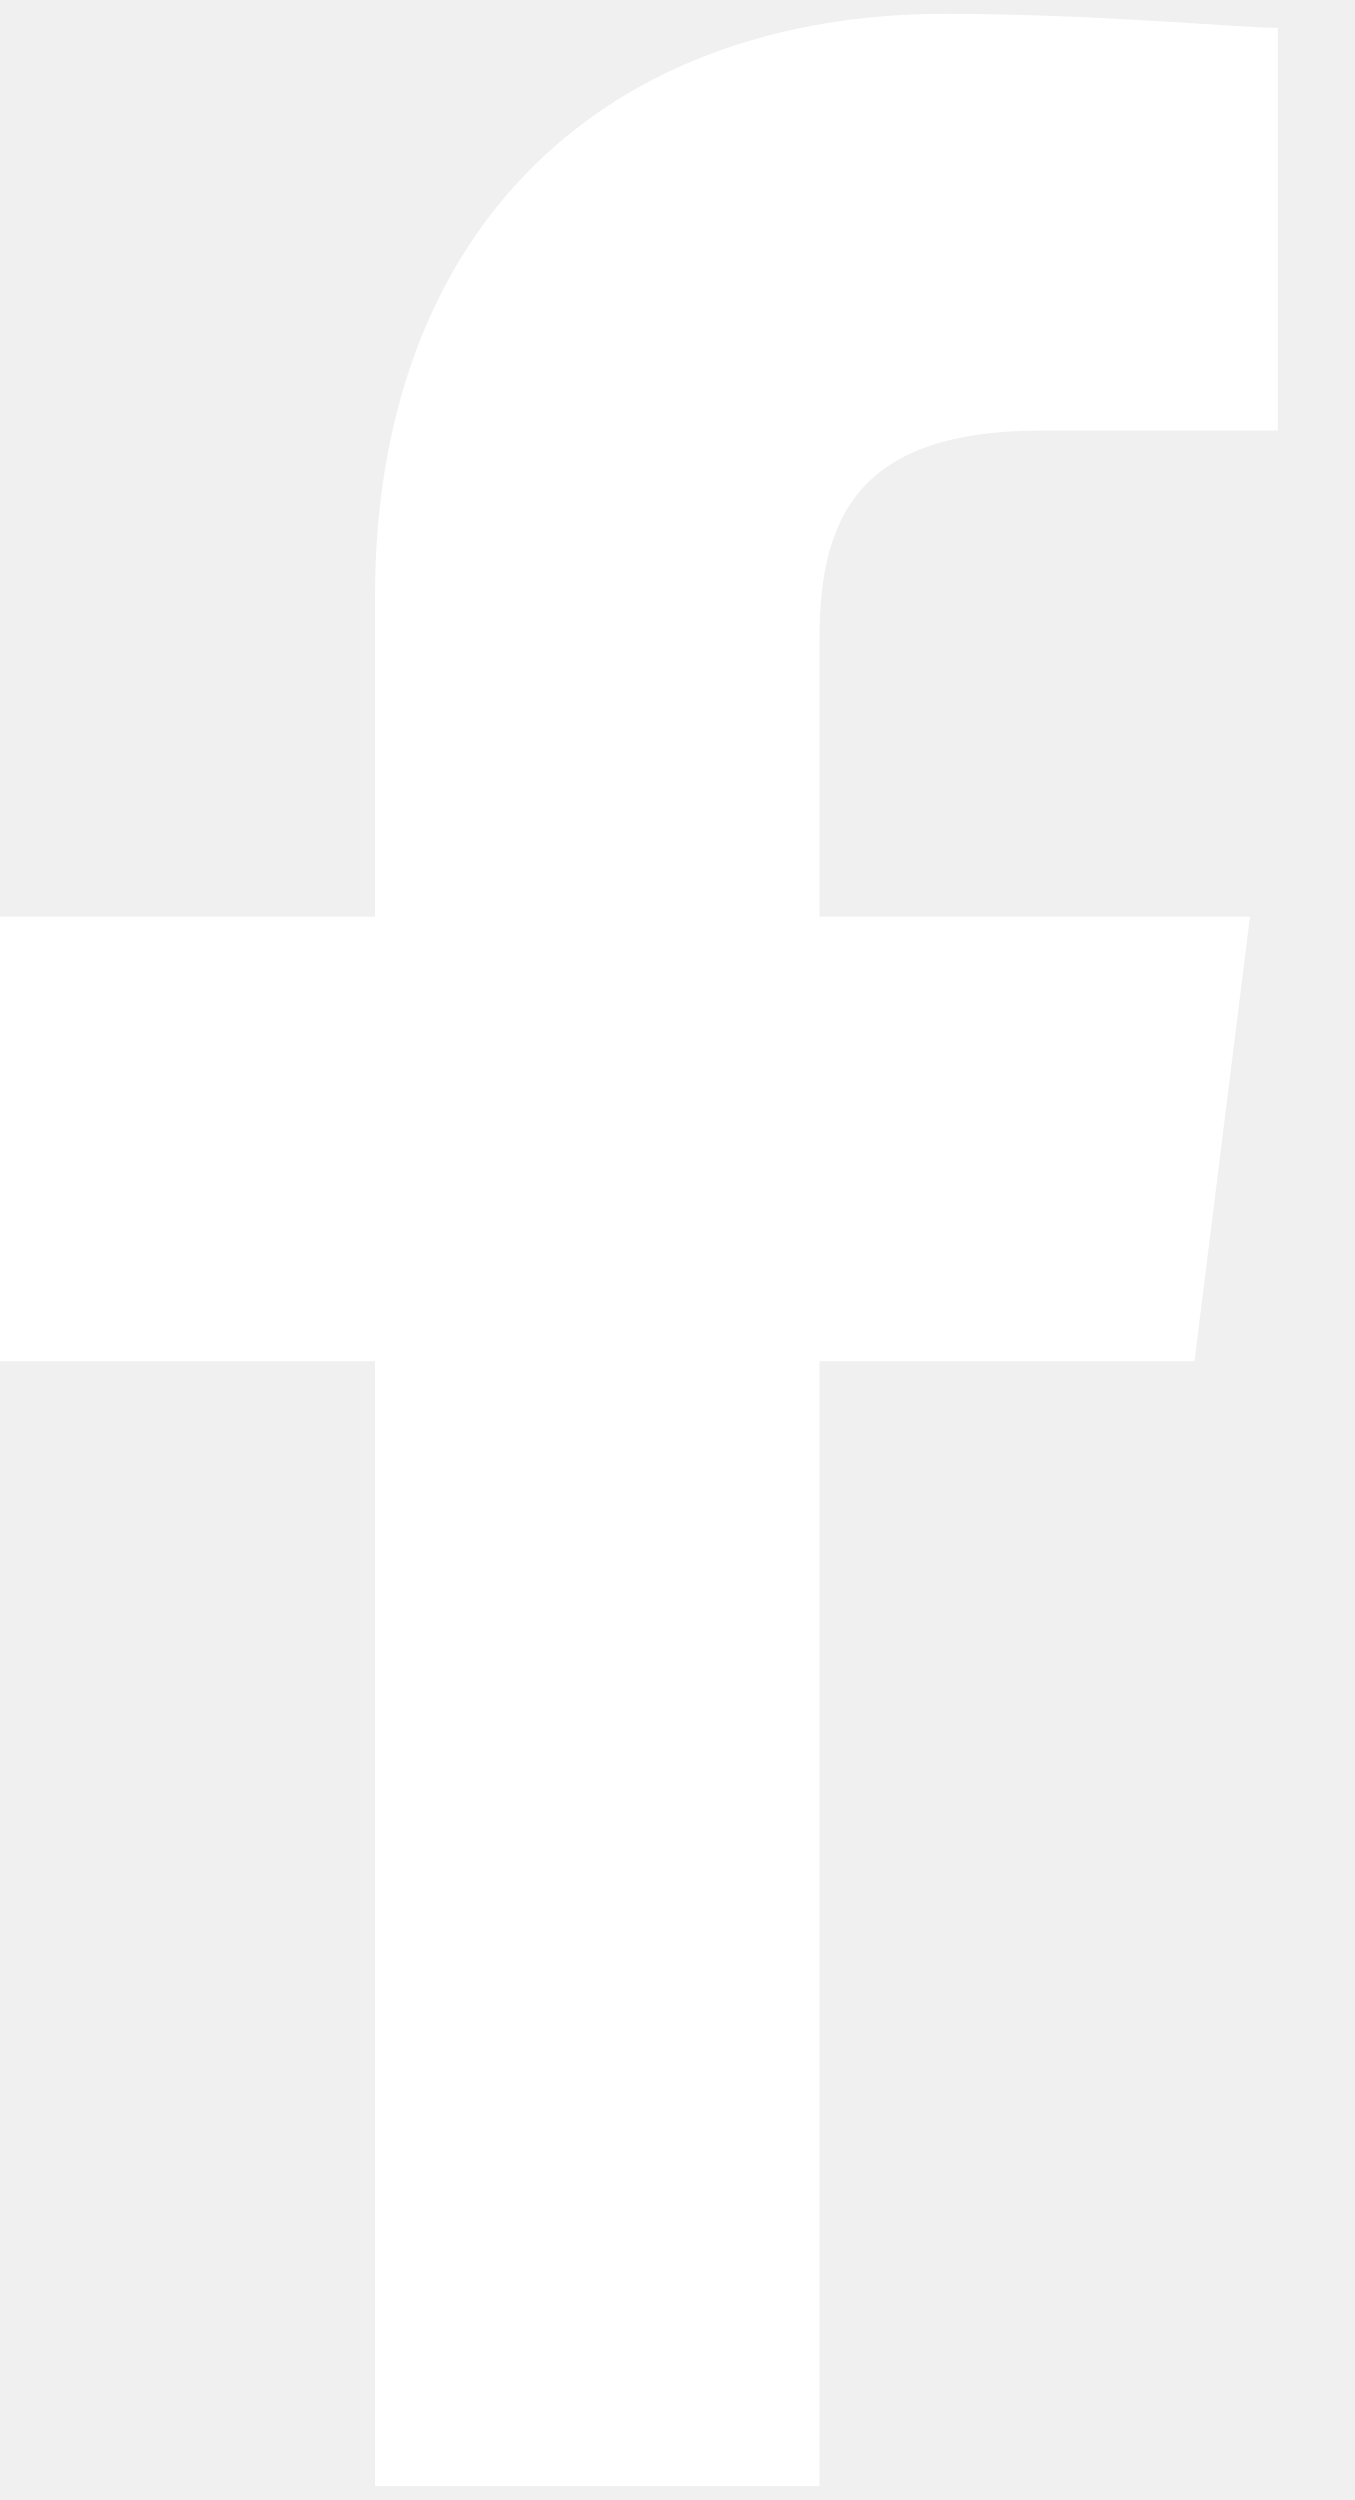
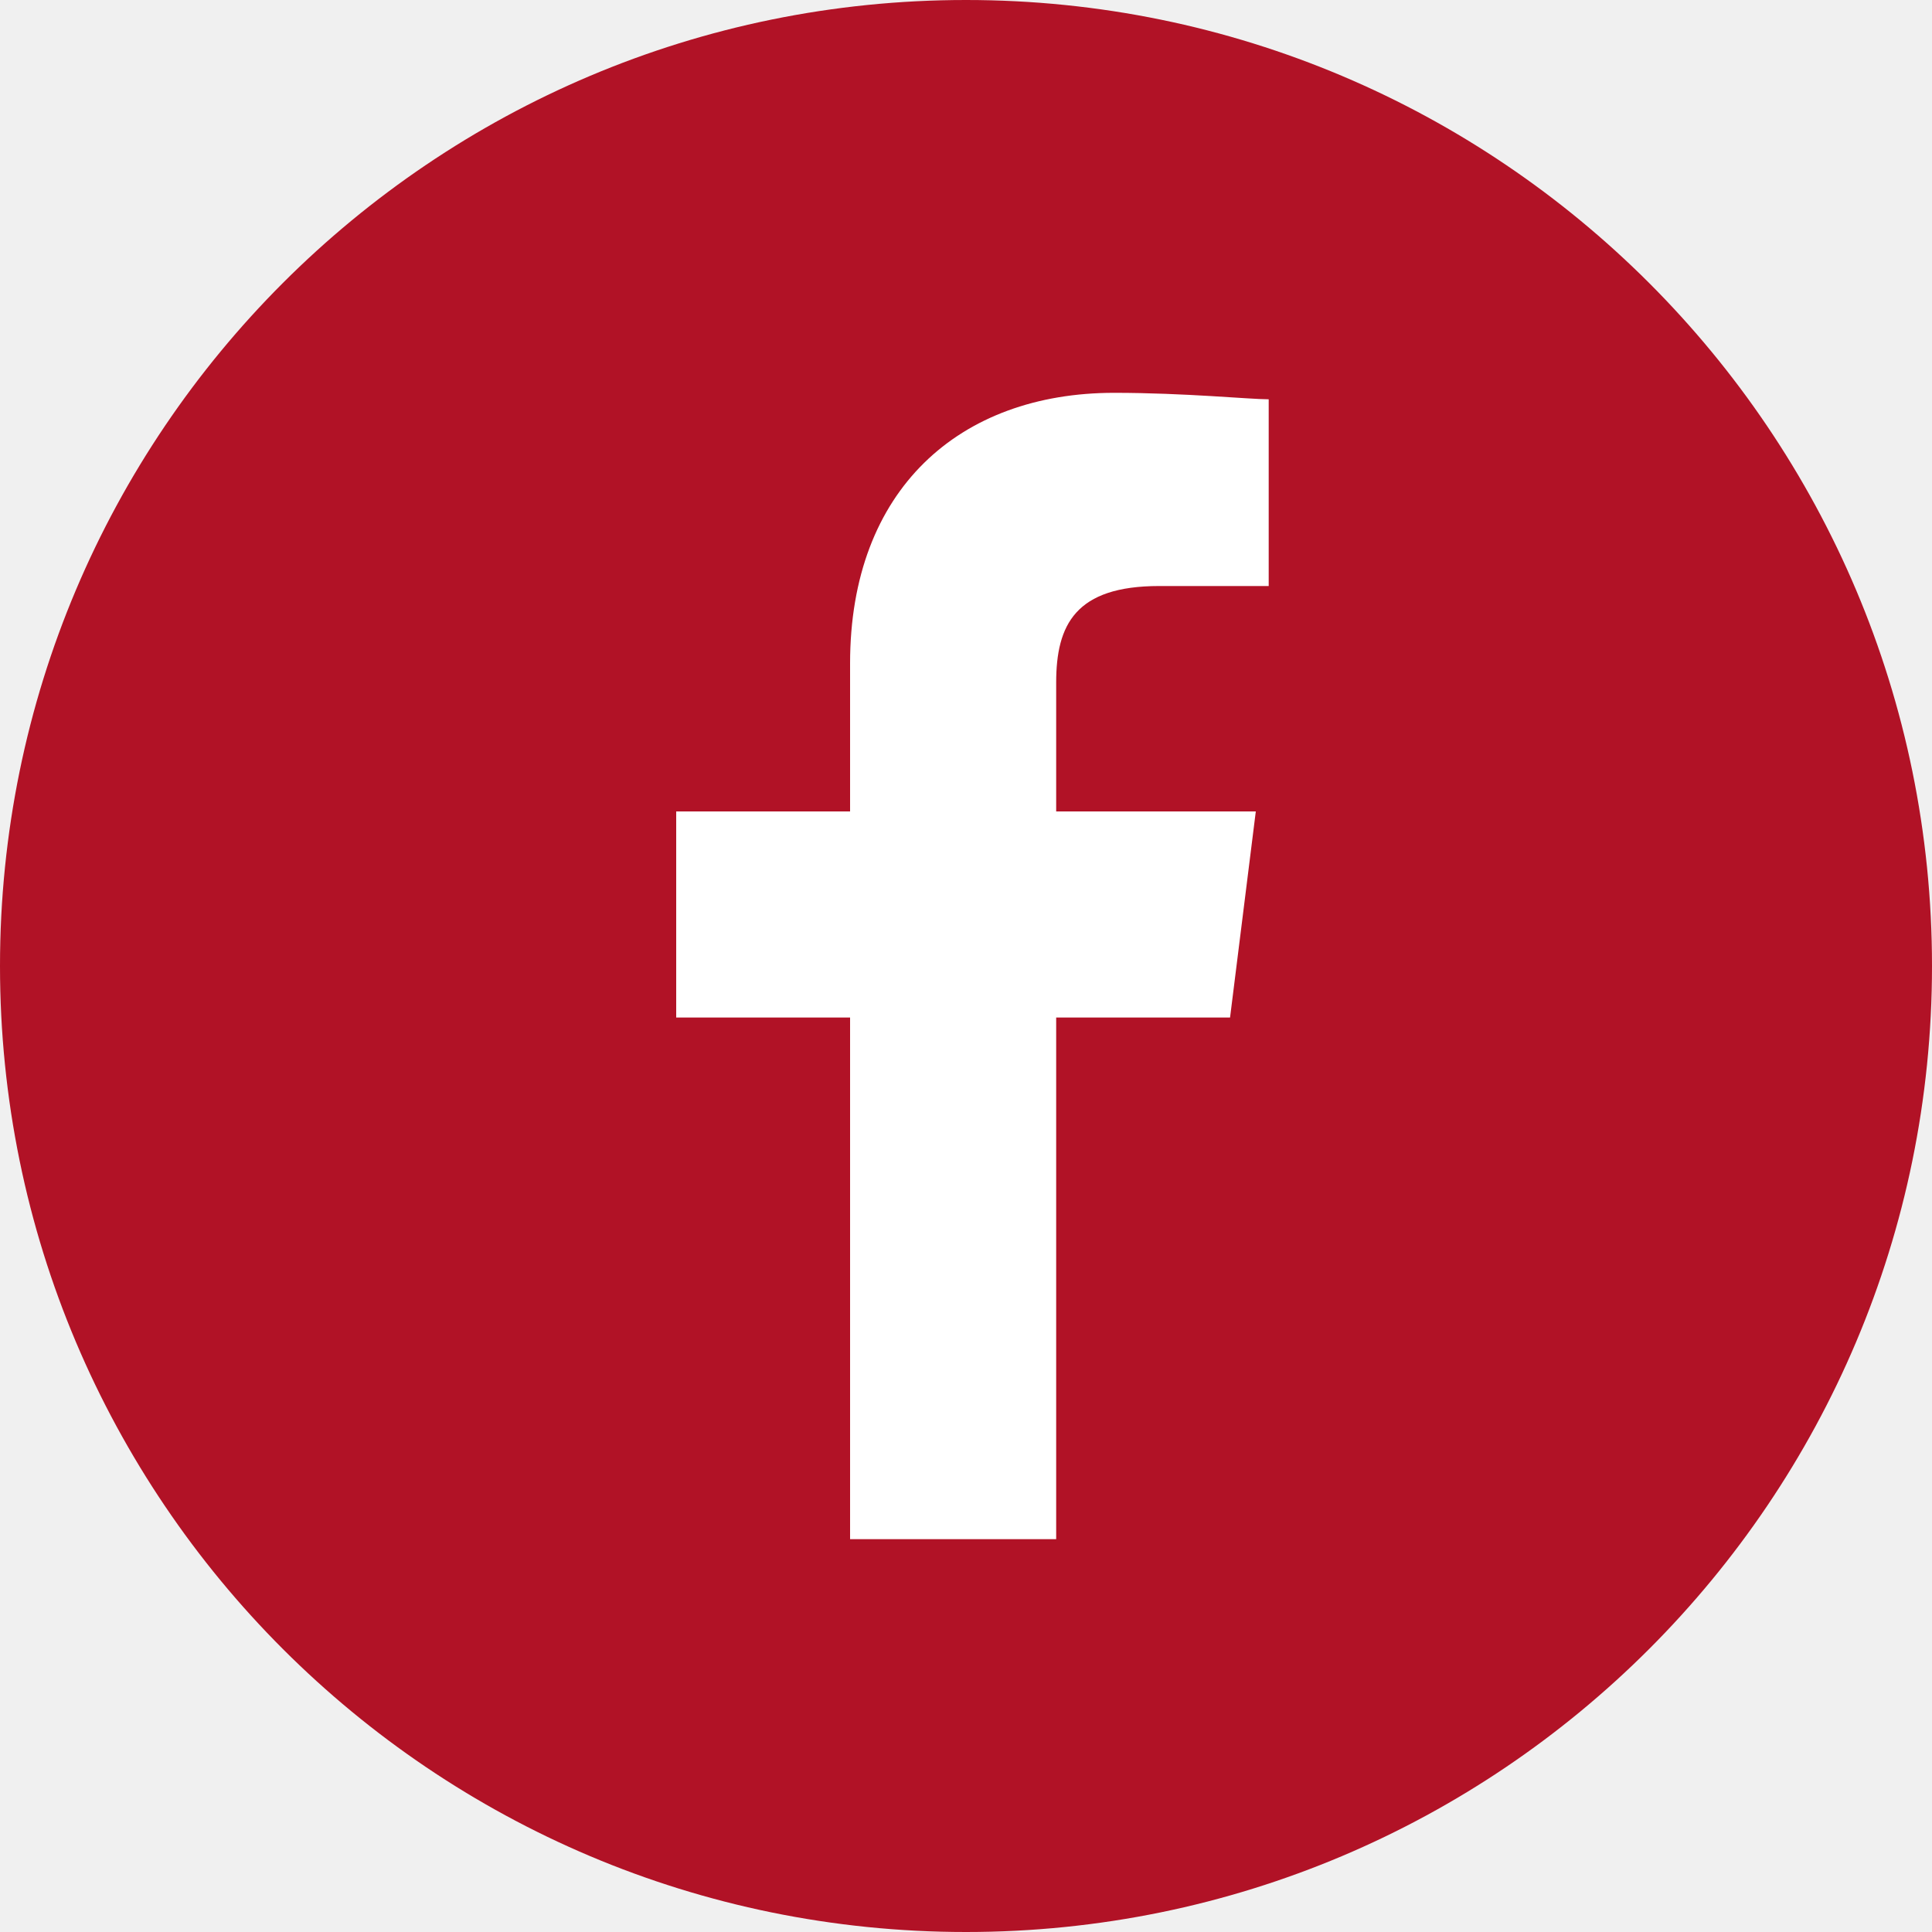
- <svg xmlns="http://www.w3.org/2000/svg" width="13" height="24" viewBox="0 0 13 24" fill="none">
-   <path d="M7.867 23.867V13.067H11.467L12 8.8H7.867V6.133C7.867 4.933 8.267 4.133 10 4.133H12.267V0.267C11.867 0.267 10.533 0.133 9.067 0.133C5.867 0.133 3.6 2.133 3.6 5.733V8.8H0V13.067H3.6V23.867H7.867Z" fill="white" />
+ <svg xmlns="http://www.w3.org/2000/svg" width="40" height="40" viewBox="0 0 40 40" fill="none">
+   <path d="M20 40C31.046 40 40 31.046 40 20C40 8.954 31.046 0 20 0C8.954 0 0 8.954 0 20C0 31.046 8.954 40 20 40Z" fill="#B11226" />
+   <path d="M21.867 31.867V21.067H25.467L26 16.8H21.867V14.133C21.867 12.933 22.267 12.133 24 12.133H26.267V8.267C25.867 8.267 24.533 8.133 23.067 8.133C19.867 8.133 17.6 10.133 17.6 13.733V16.8H14V21.067H17.6V31.867H21.867Z" fill="white" />
</svg>
